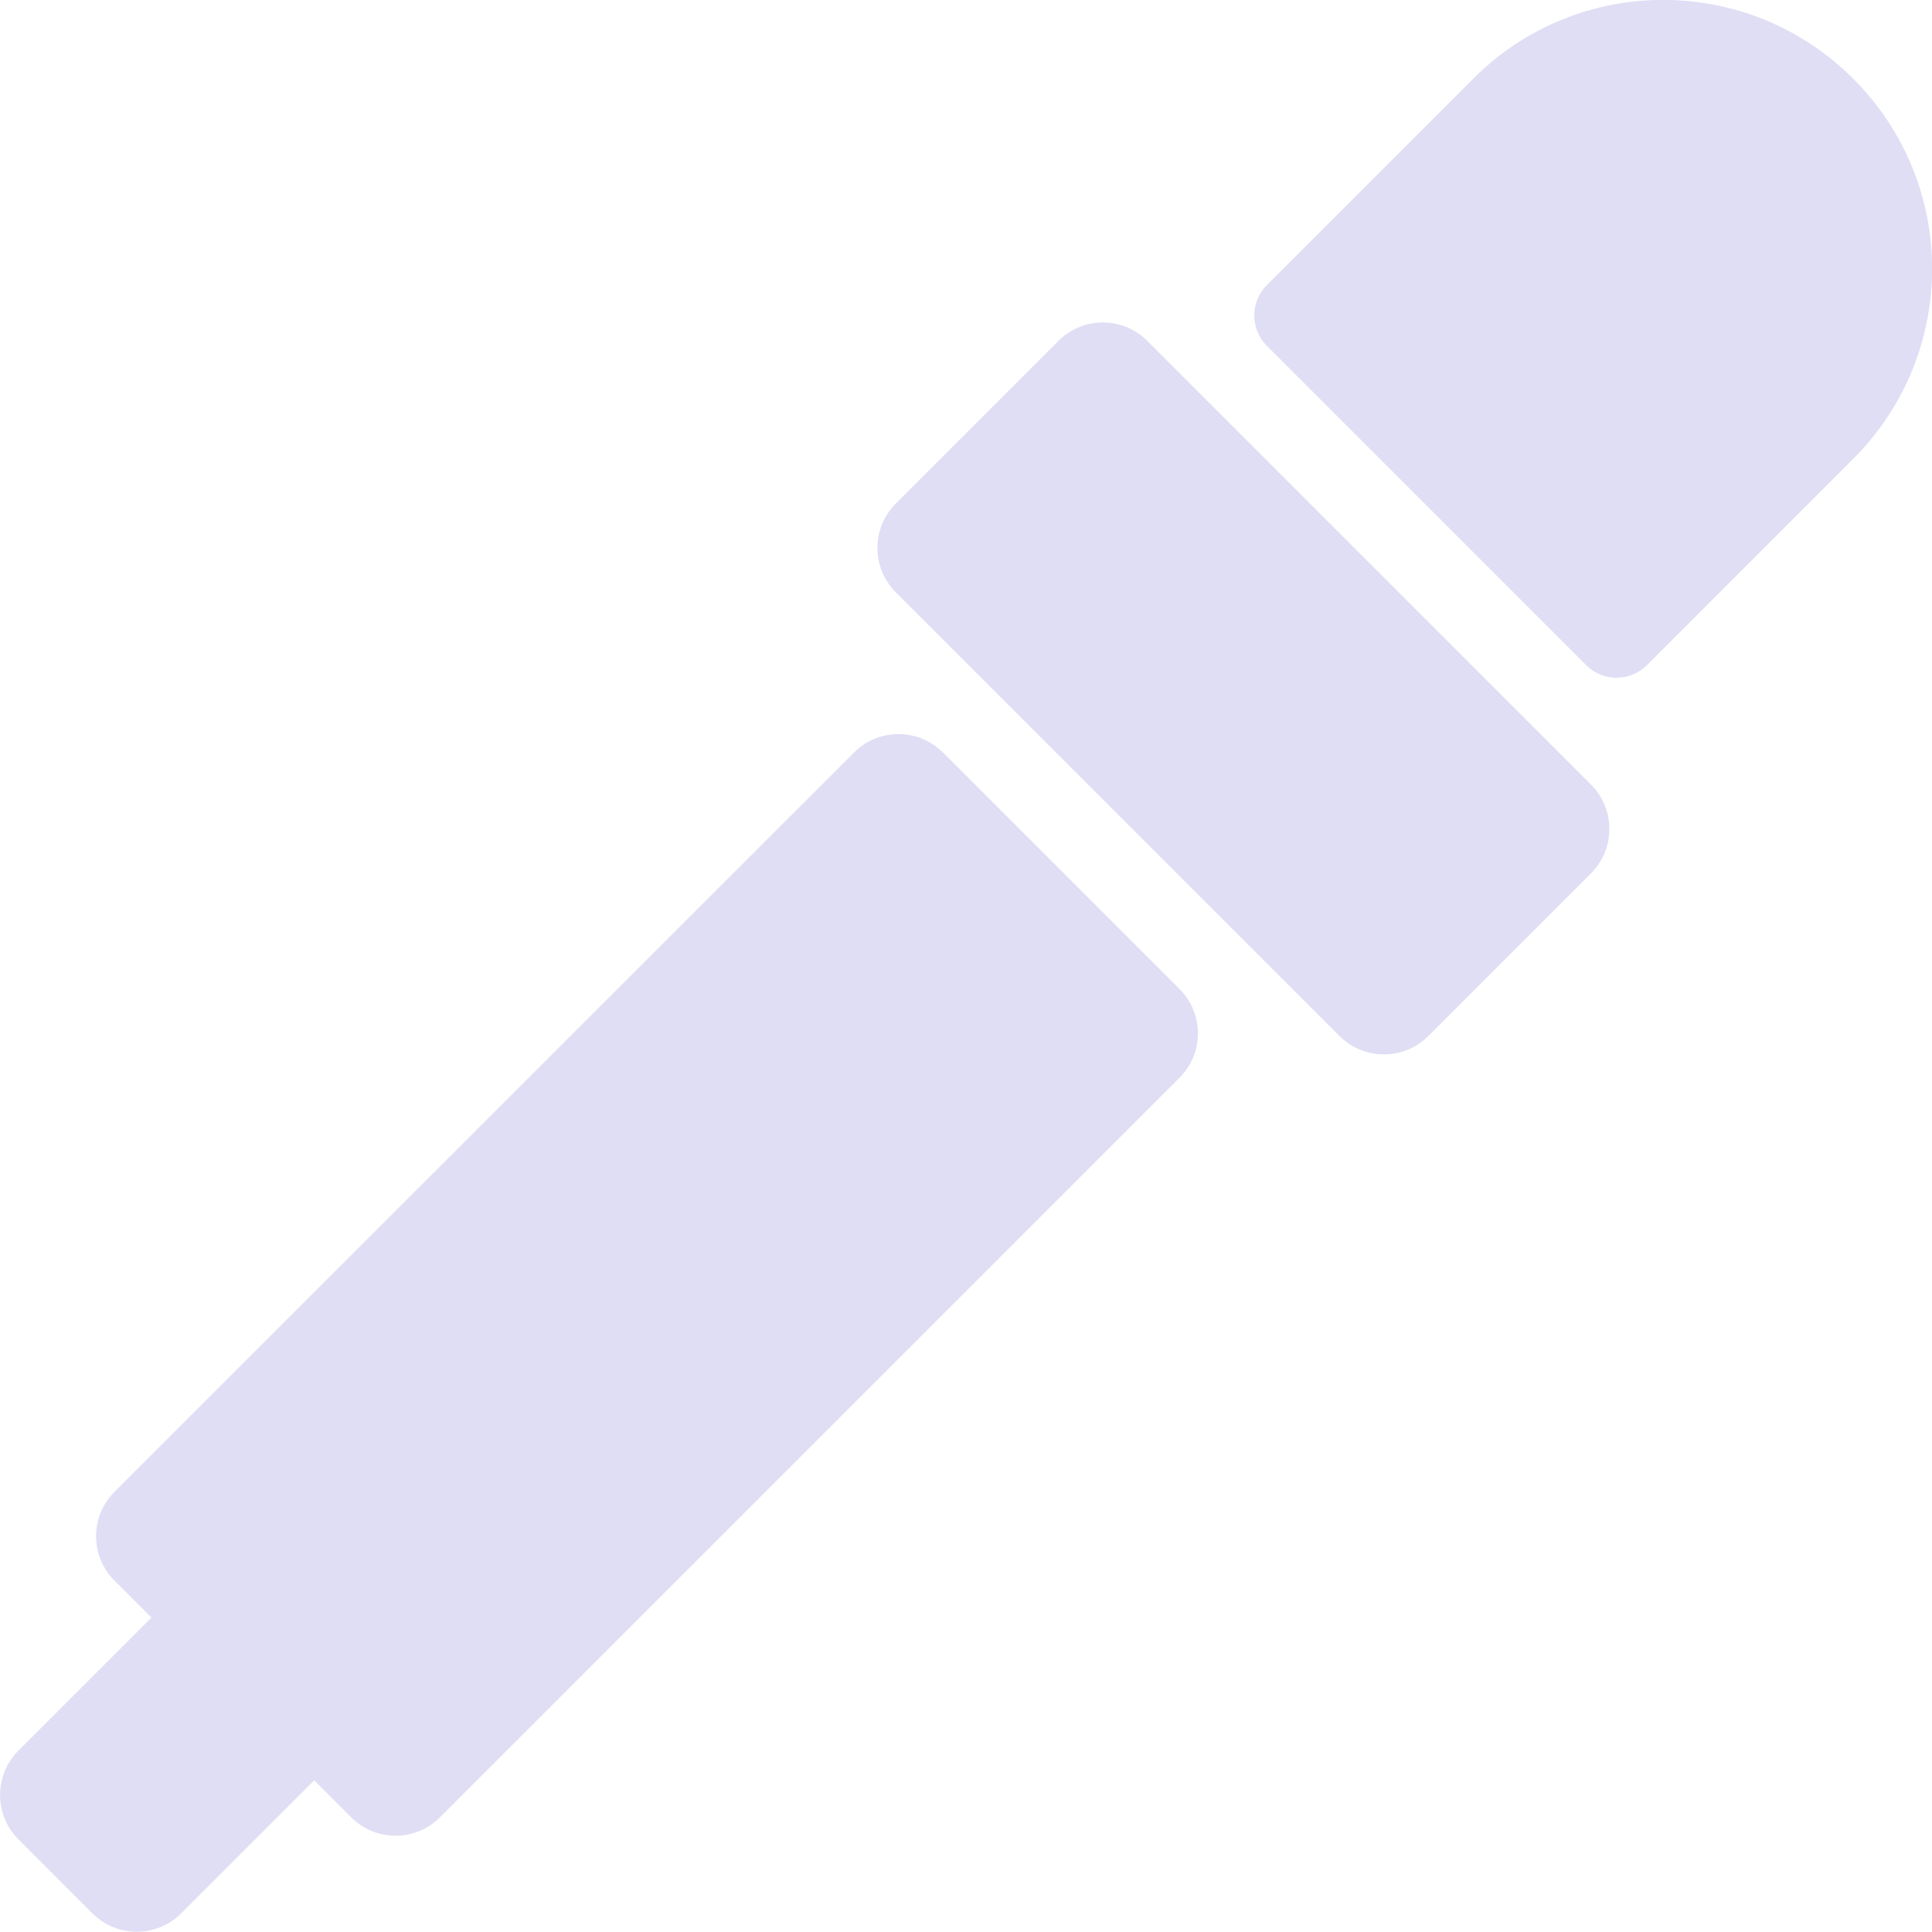
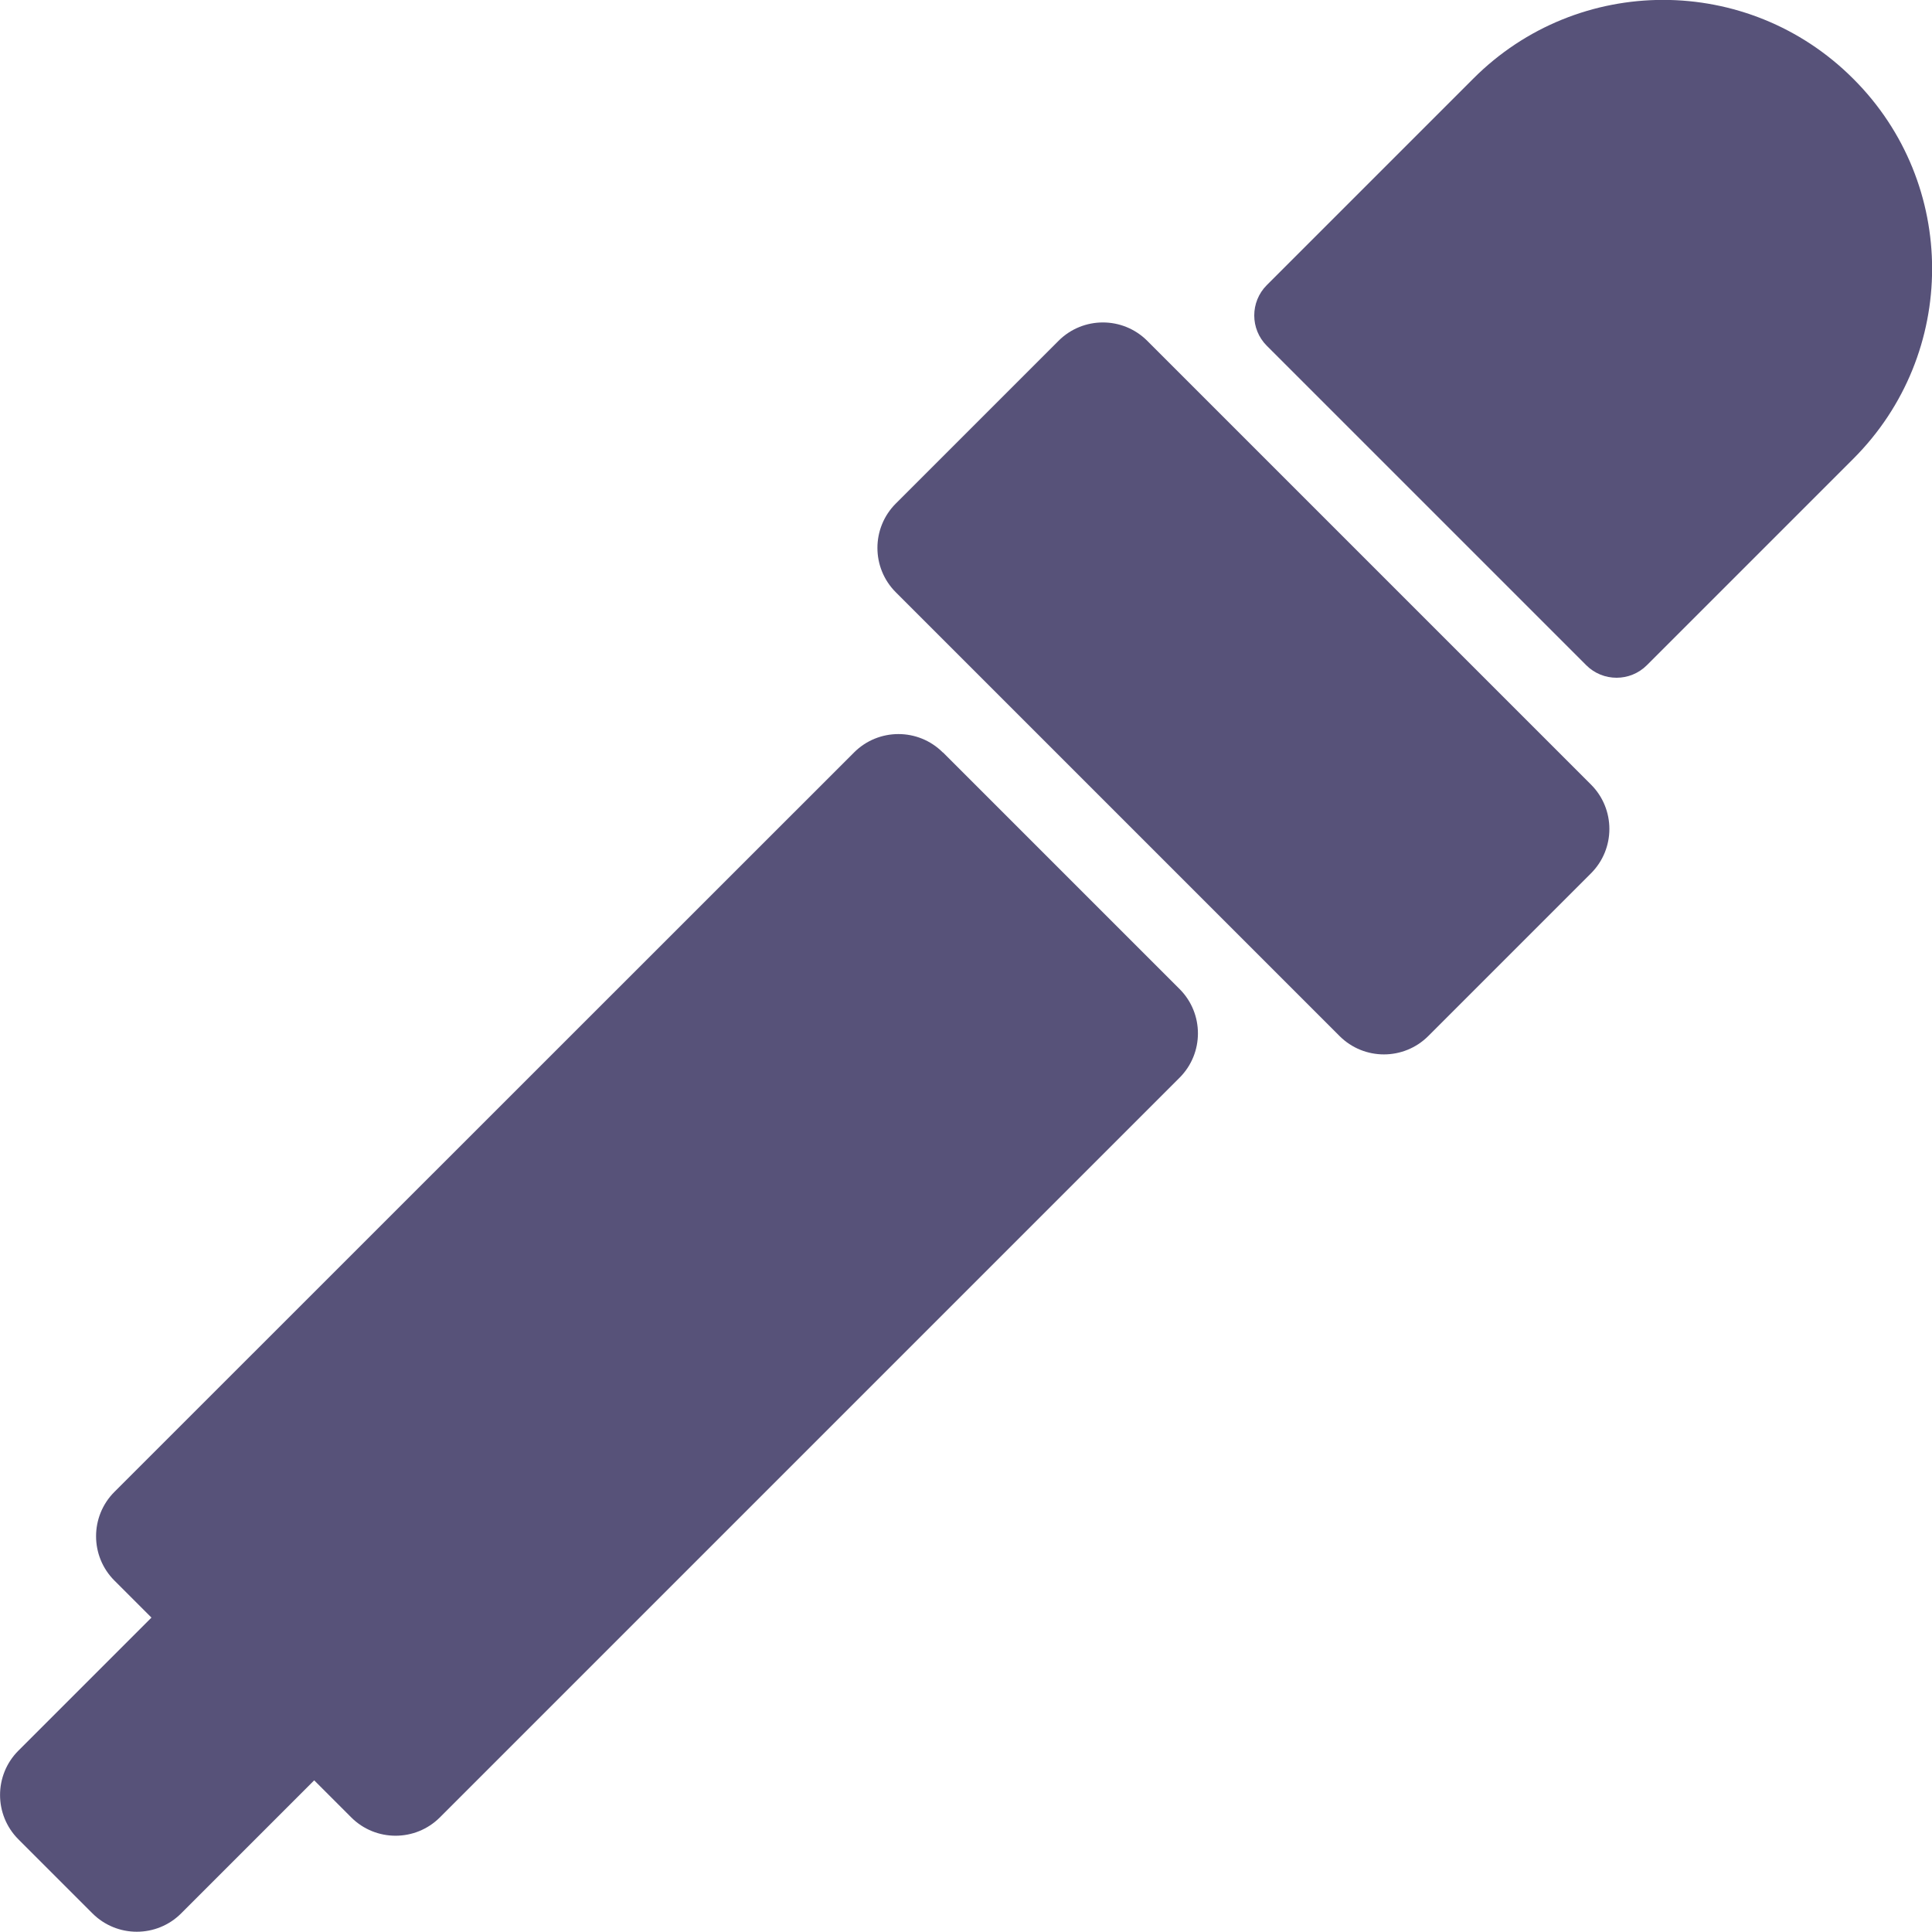
<svg xmlns="http://www.w3.org/2000/svg" id="Layer_1" data-name="Layer 1" viewBox="0 0 92.36 92.36">
  <defs>
    <style>
      .cls-1 {
        /* {# rcol(data.color.text) #} */
-         fill: #e0def4;
+         fill: #575279;
      }
    </style>
  </defs>
  <path class="cls-1" d="M88.59,3.76c-5.02-5.02-13.15-5.02-18.16,0l-9.87,9.87c-.8.8-.8,2.1,0,2.9l15.27,15.27c.8.8,2.1.8,2.9,0l9.87-9.87c5.02-5.02,5.02-13.15,0-18.16Z" />
  <rect class="cls-1" x="50.94" y="14.91" width="17" height="36" rx="3" ry="3" transform="translate(-5.86 51.67) rotate(-45)" />
  <path class="cls-1" d="M45.07,35.97c-1.17-1.17-3.07-1.17-4.24,0L5.47,71.32c-1.17,1.17-1.17,3.07,0,4.24l1.77,1.77-6.36,6.36c-1.17,1.17-1.17,3.07,0,4.24l3.54,3.54c1.17,1.17,3.07,1.17,4.24,0l6.36-6.36,1.77,1.77c1.17,1.17,3.07,1.17,4.24,0l35.36-35.36c1.17-1.17,1.17-3.07,0-4.24l-11.31-11.31Z" />
</svg>
